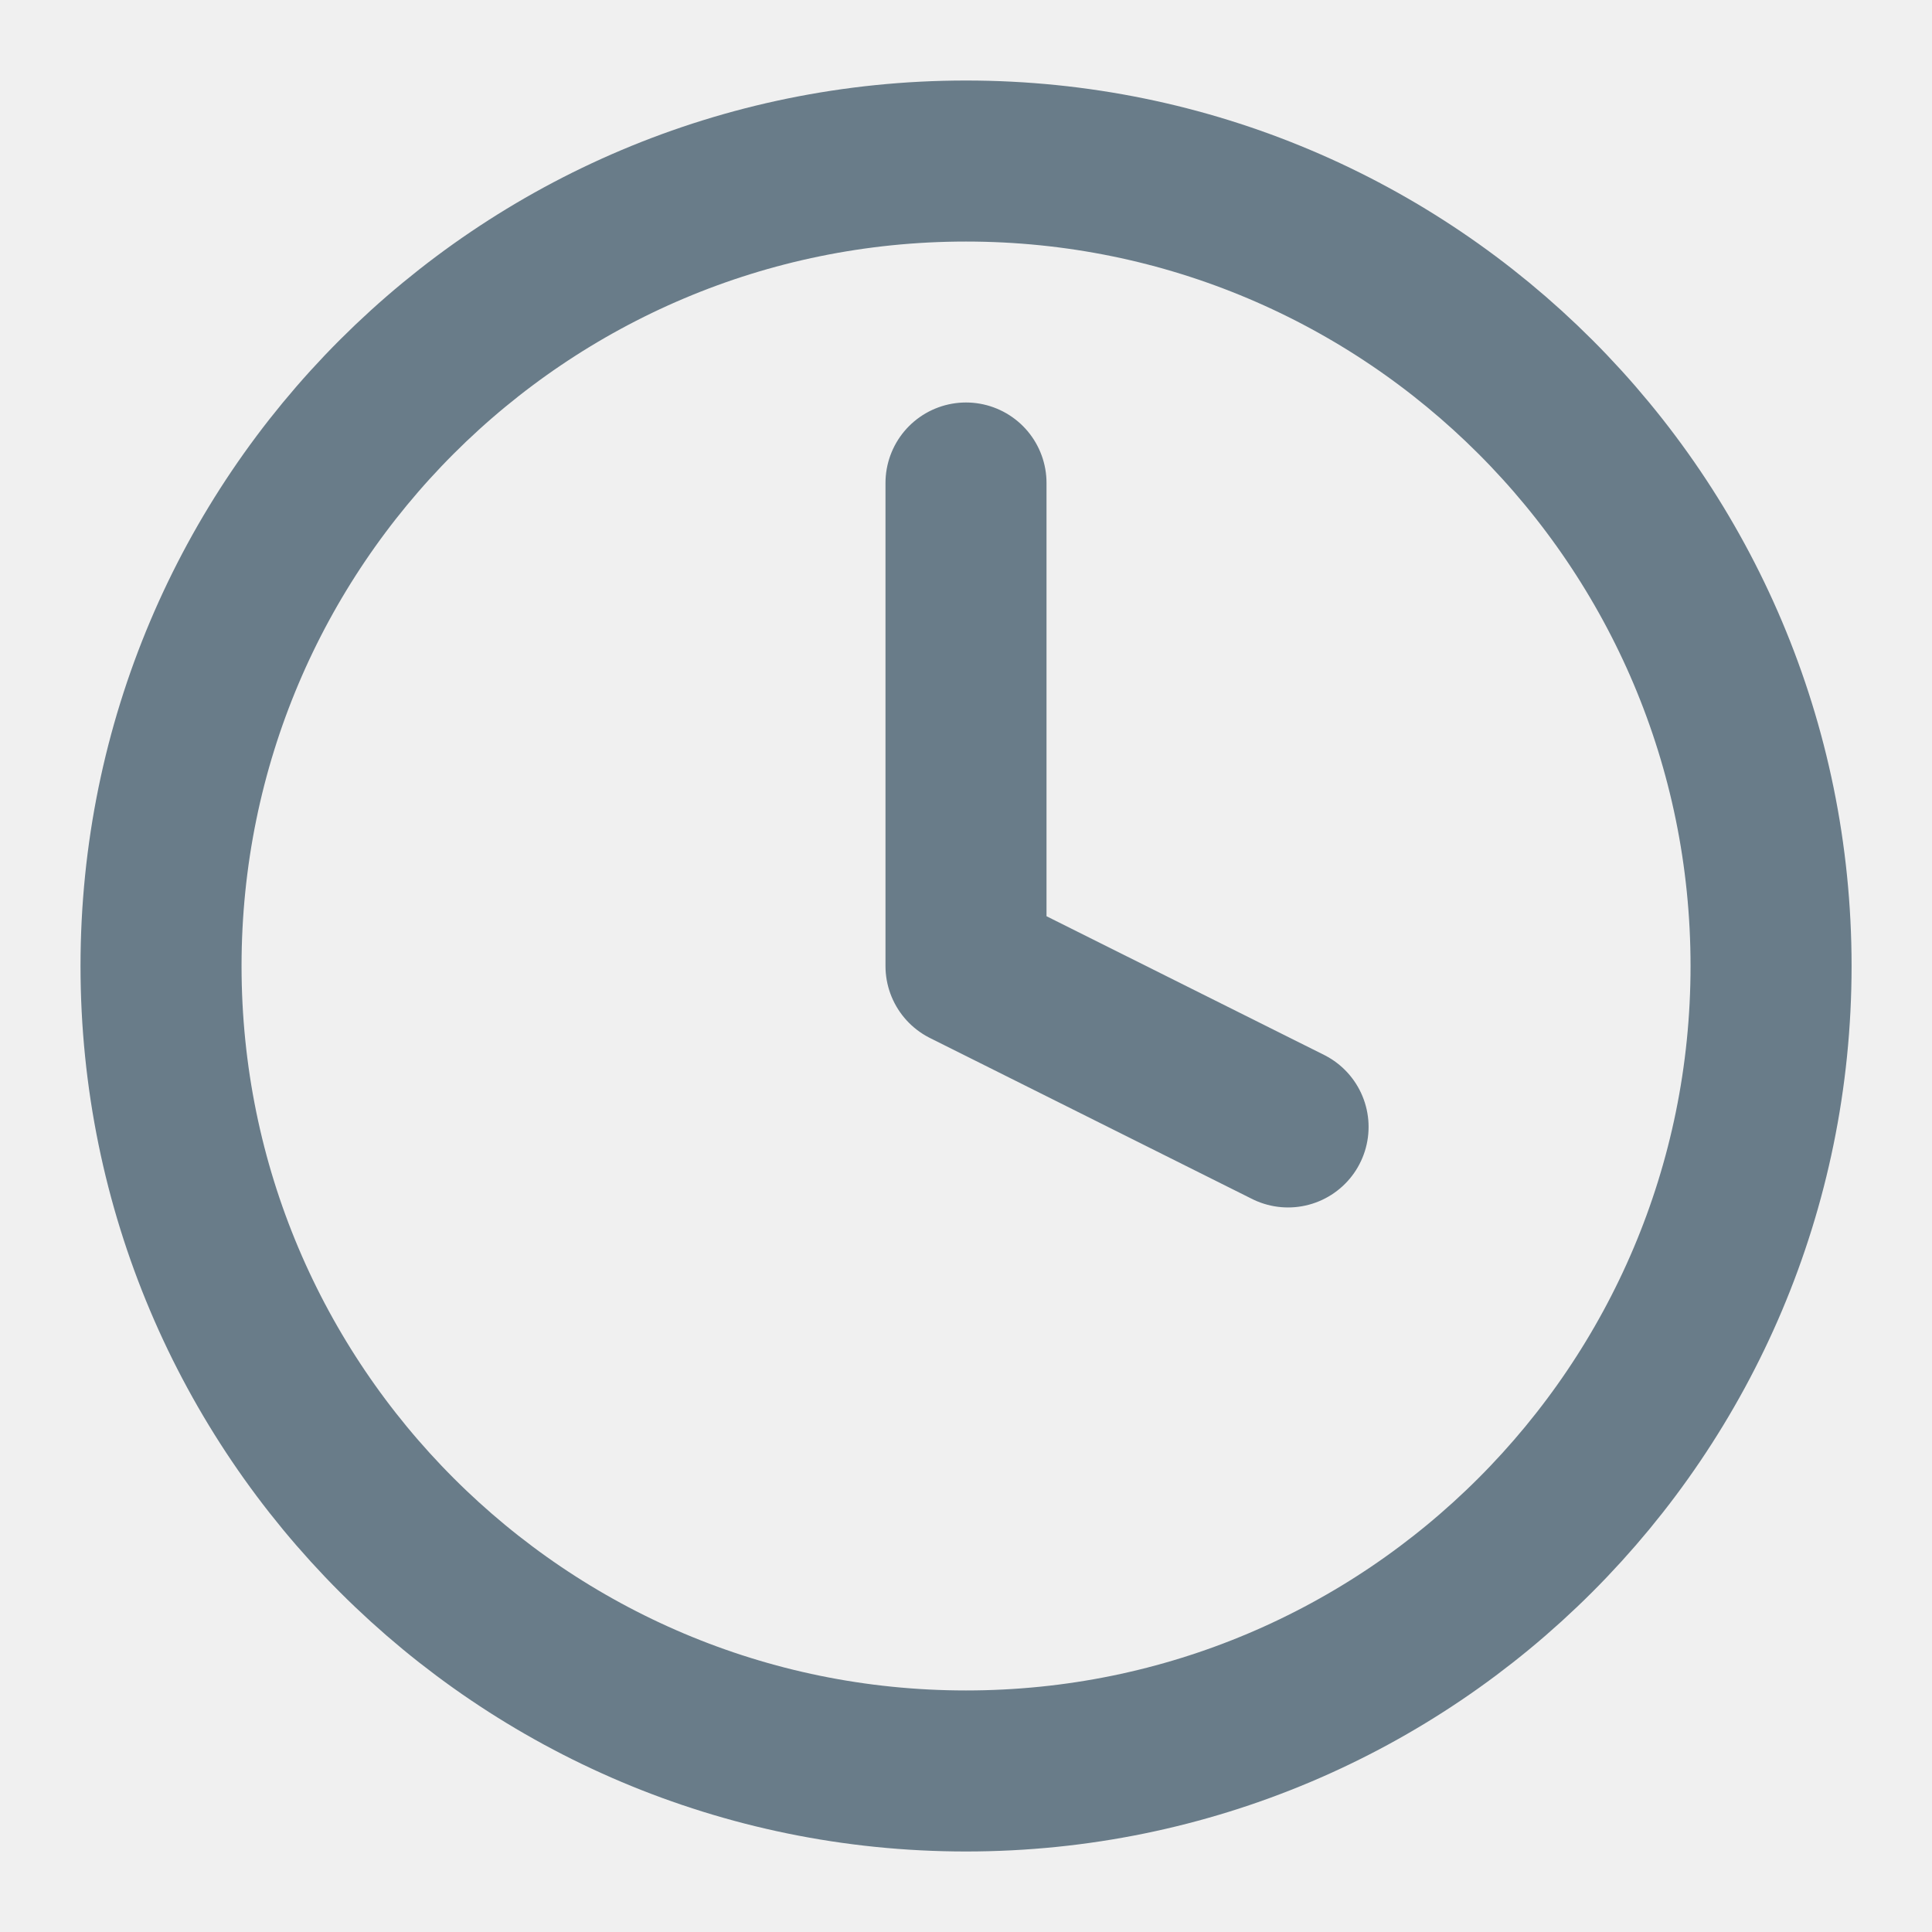
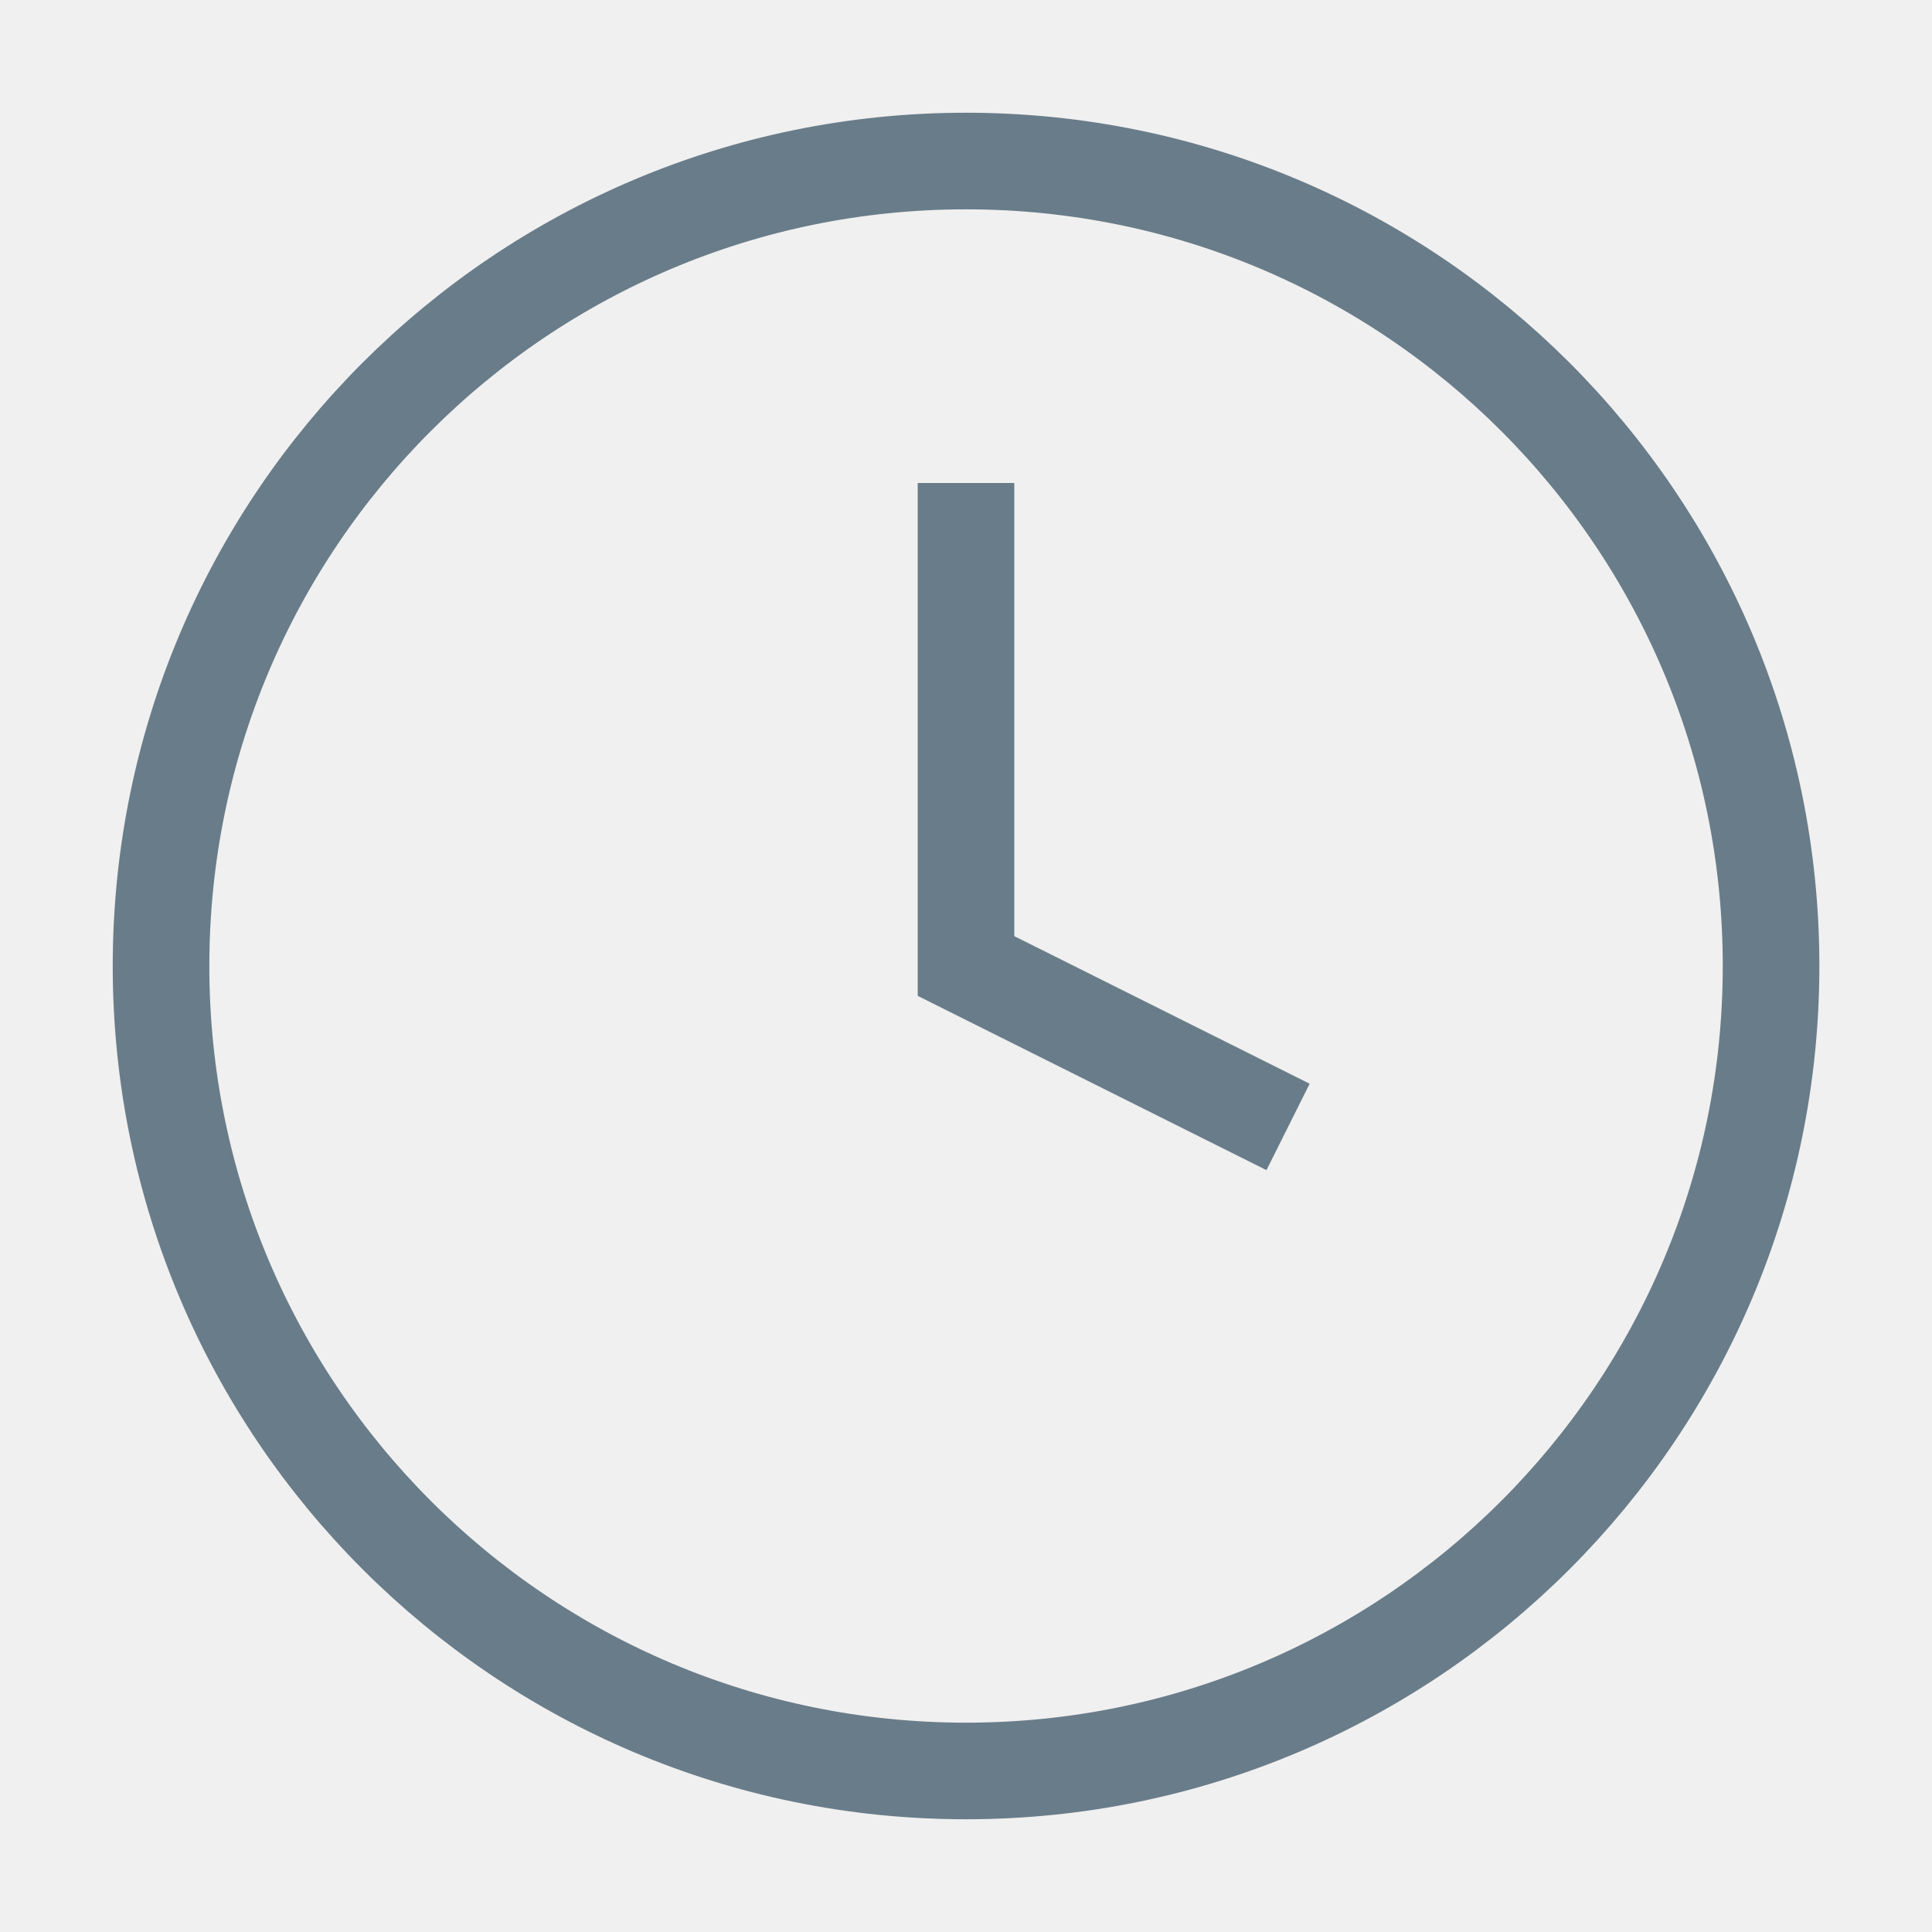
<svg xmlns="http://www.w3.org/2000/svg" width="20" height="20" viewBox="0 0 20 20" fill="none">
  <g clip-path="url(#clip0_122_22533)">
-     <path d="M10 5V10L13.334 11.666M18.334 10C18.334 14.602 14.603 18.333 10 18.333C5.398 18.333 1.667 14.602 1.667 10C1.667 5.397 5.398 1.667 10 1.667C14.603 1.667 18.334 5.397 18.334 10Z" stroke="#697C89" stroke-width="1.667" stroke-linecap="round" stroke-linejoin="round" />
+     <path d="M10 5V10L13.334 11.666M18.334 10C18.334 14.602 14.603 18.333 10 18.333C5.398 18.333 1.667 14.602 1.667 10C1.667 5.397 5.398 1.667 10 1.667C14.603 1.667 18.334 5.397 18.334 10Z" stroke="#697C89" strokeWidth="1.667" strokeLinecap="round" strokeLinejoin="round" />
  </g>
  <defs>
    <clipPath id="clip0_122_22533">
      <rect width="20" height="20" fill="white" />
    </clipPath>
  </defs>
</svg>
